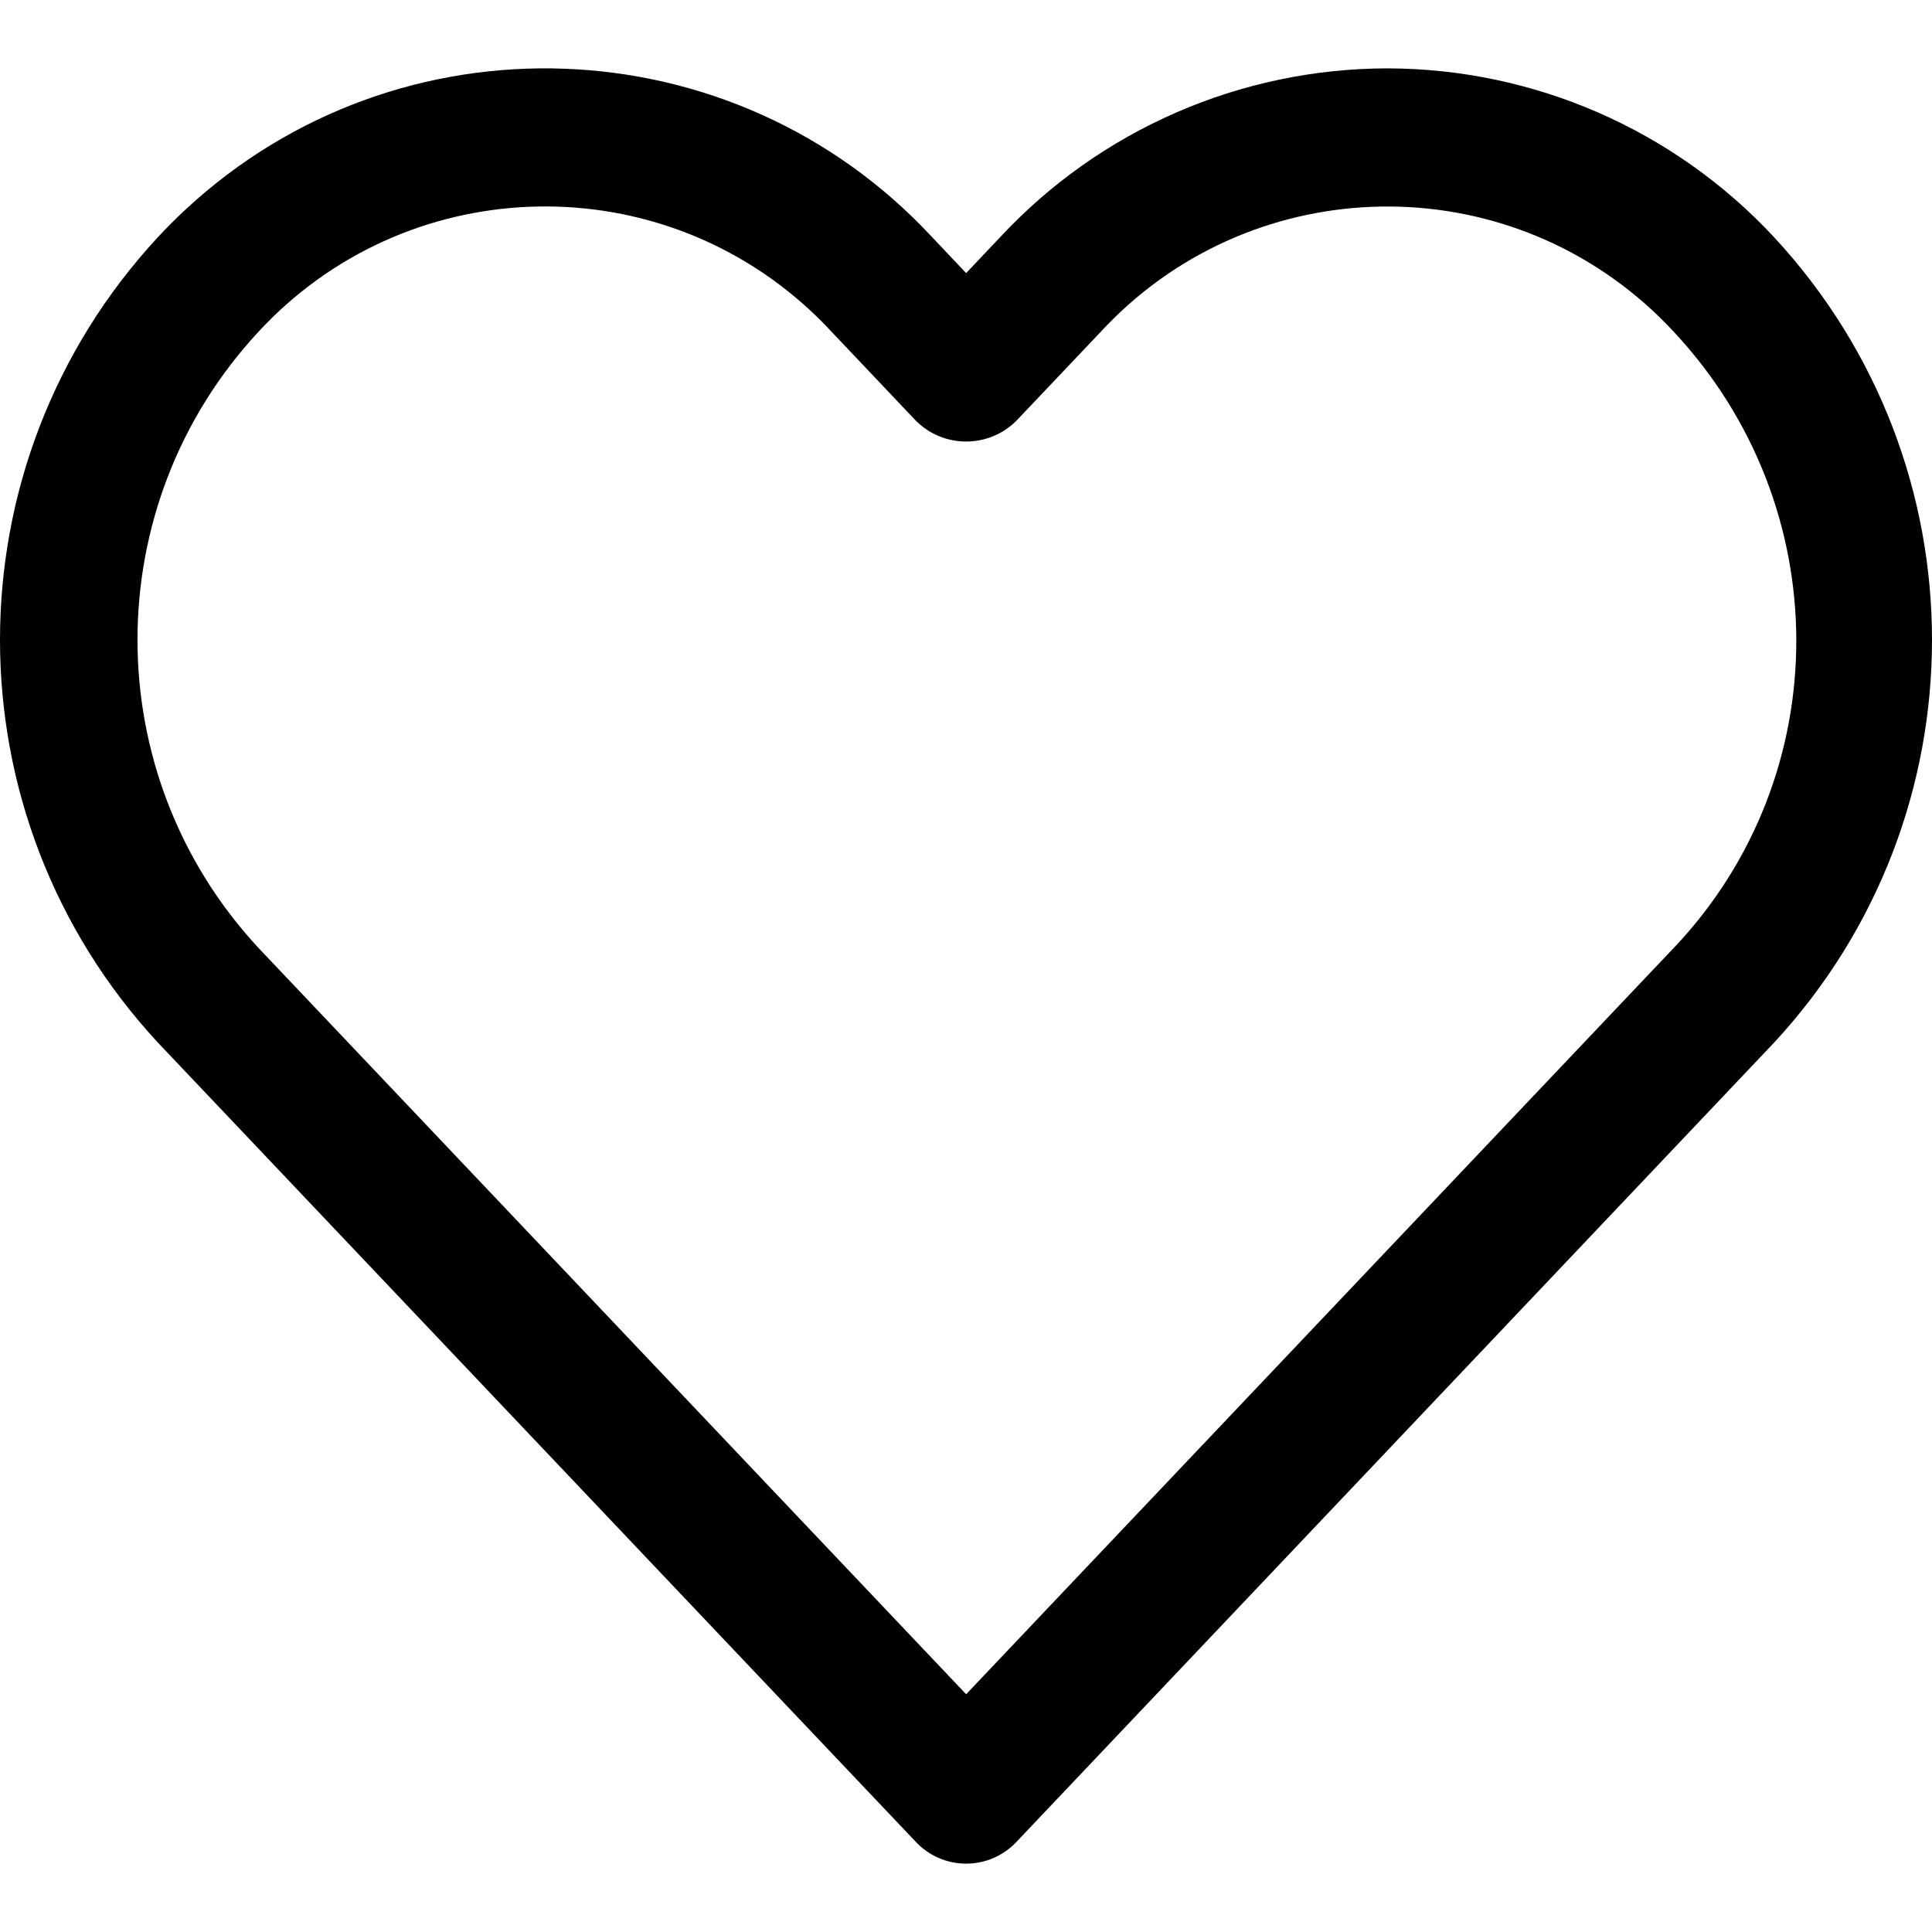
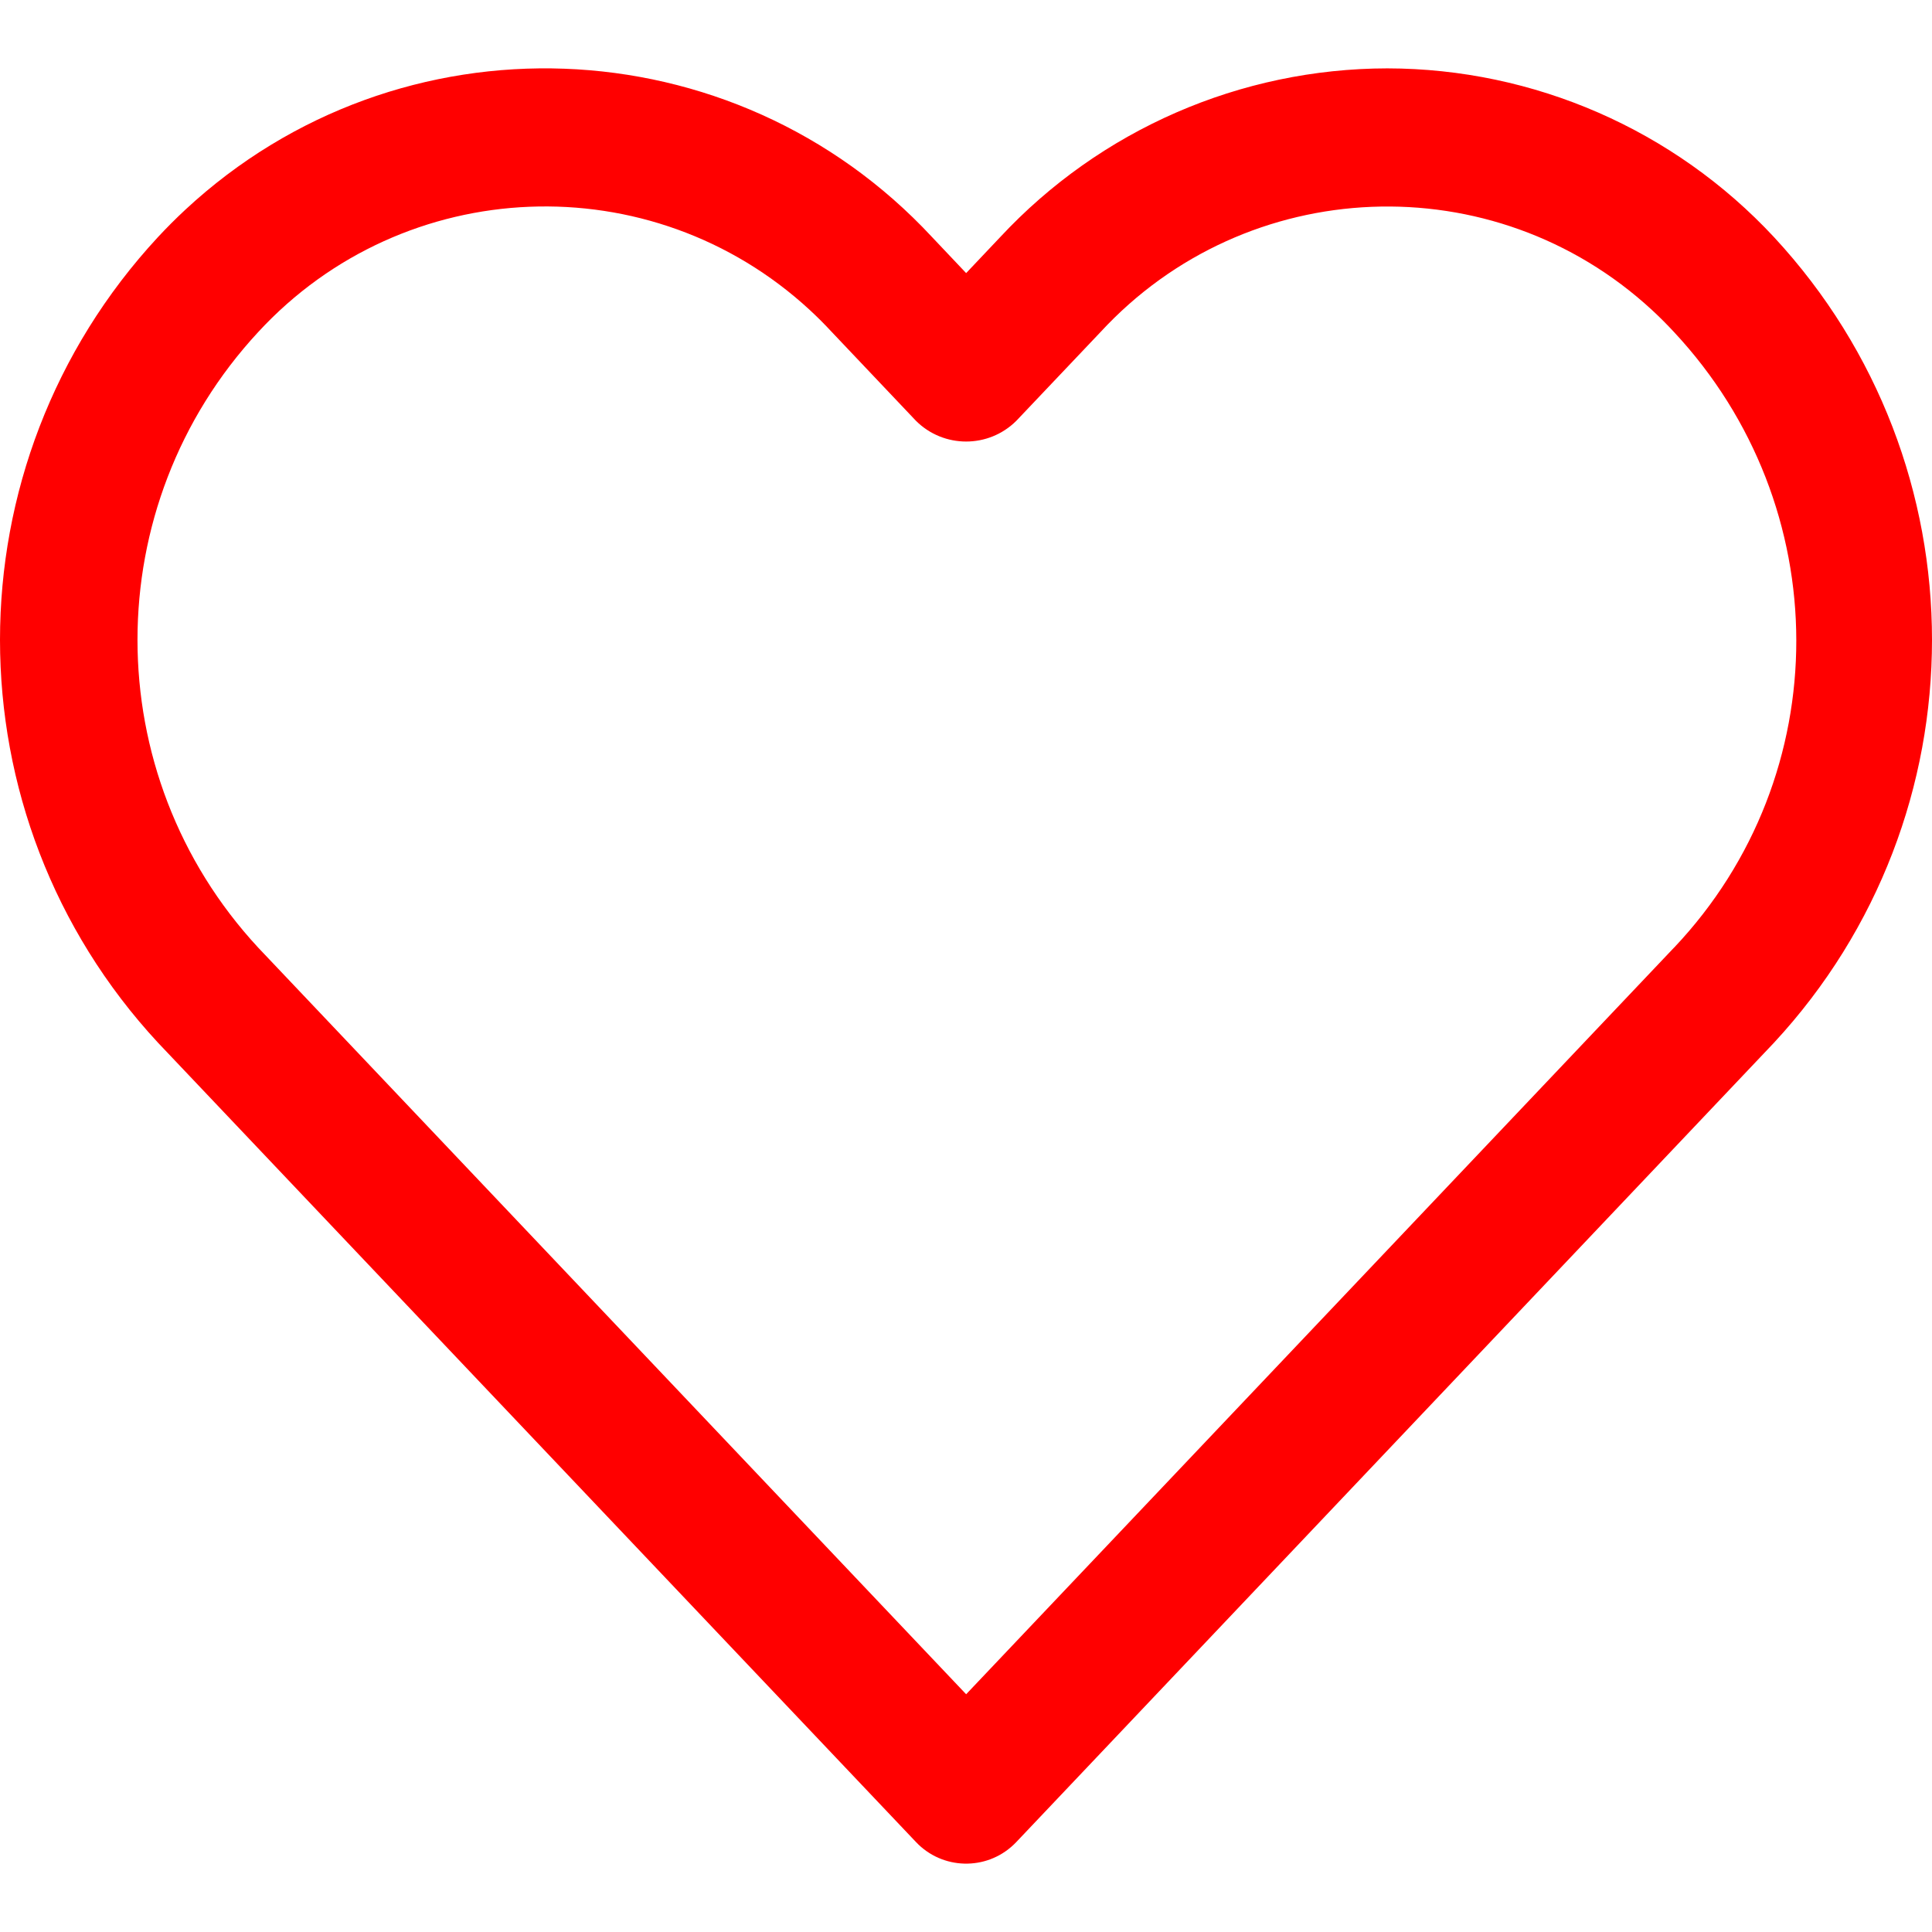
- <svg xmlns="http://www.w3.org/2000/svg" version="1.1" id="Capa_1" x="0px" y="0px" viewBox="0 0 477.534 477.534" style="enable-background:new 0 0 477.534 477.534" xml:space="preserve">
+ <svg xmlns="http://www.w3.org/2000/svg" fill="red" version="1.1" id="Capa_1" x="0px" y="0px" viewBox="0 0 477.534 477.534" style="enable-background:new 0 0 477.534 477.534" xml:space="preserve">
  <g>
    <g>
      <path class="icon" d="M438.482,58.61c-24.7-26.549-59.311-41.655-95.573-41.711c-36.291,0.042-70.938,15.14-95.676,41.694l-8.431,8.909    l-8.431-8.909C181.284,5.762,98.662,2.728,45.832,51.815c-2.341,2.176-4.602,4.436-6.778,6.778    c-52.072,56.166-52.072,142.968,0,199.134l187.358,197.581c6.482,6.843,17.284,7.136,24.127,0.654    c0.224-0.212,0.442-0.43,0.654-0.654l187.29-197.581C490.551,201.567,490.551,114.77,438.482,58.61z M413.787,234.226h-0.017    L238.802,418.768L63.818,234.226c-39.78-42.916-39.78-109.233,0-152.149c36.125-39.154,97.152-41.609,136.306-5.484    c1.901,1.754,3.73,3.583,5.484,5.484l20.804,21.948c6.856,6.812,17.925,6.812,24.781,0l20.804-21.931    c36.125-39.154,97.152-41.609,136.306-5.484c1.901,1.754,3.73,3.583,5.484,5.484C453.913,125.078,454.207,191.516,413.787,234.226    z" />
    </g>
  </g>
  <g />
  <g />
  <g />
  <g />
  <g />
  <g />
  <g />
  <g />
  <g />
  <g />
  <g />
  <g />
  <g />
  <g />
  <g />
</svg>
